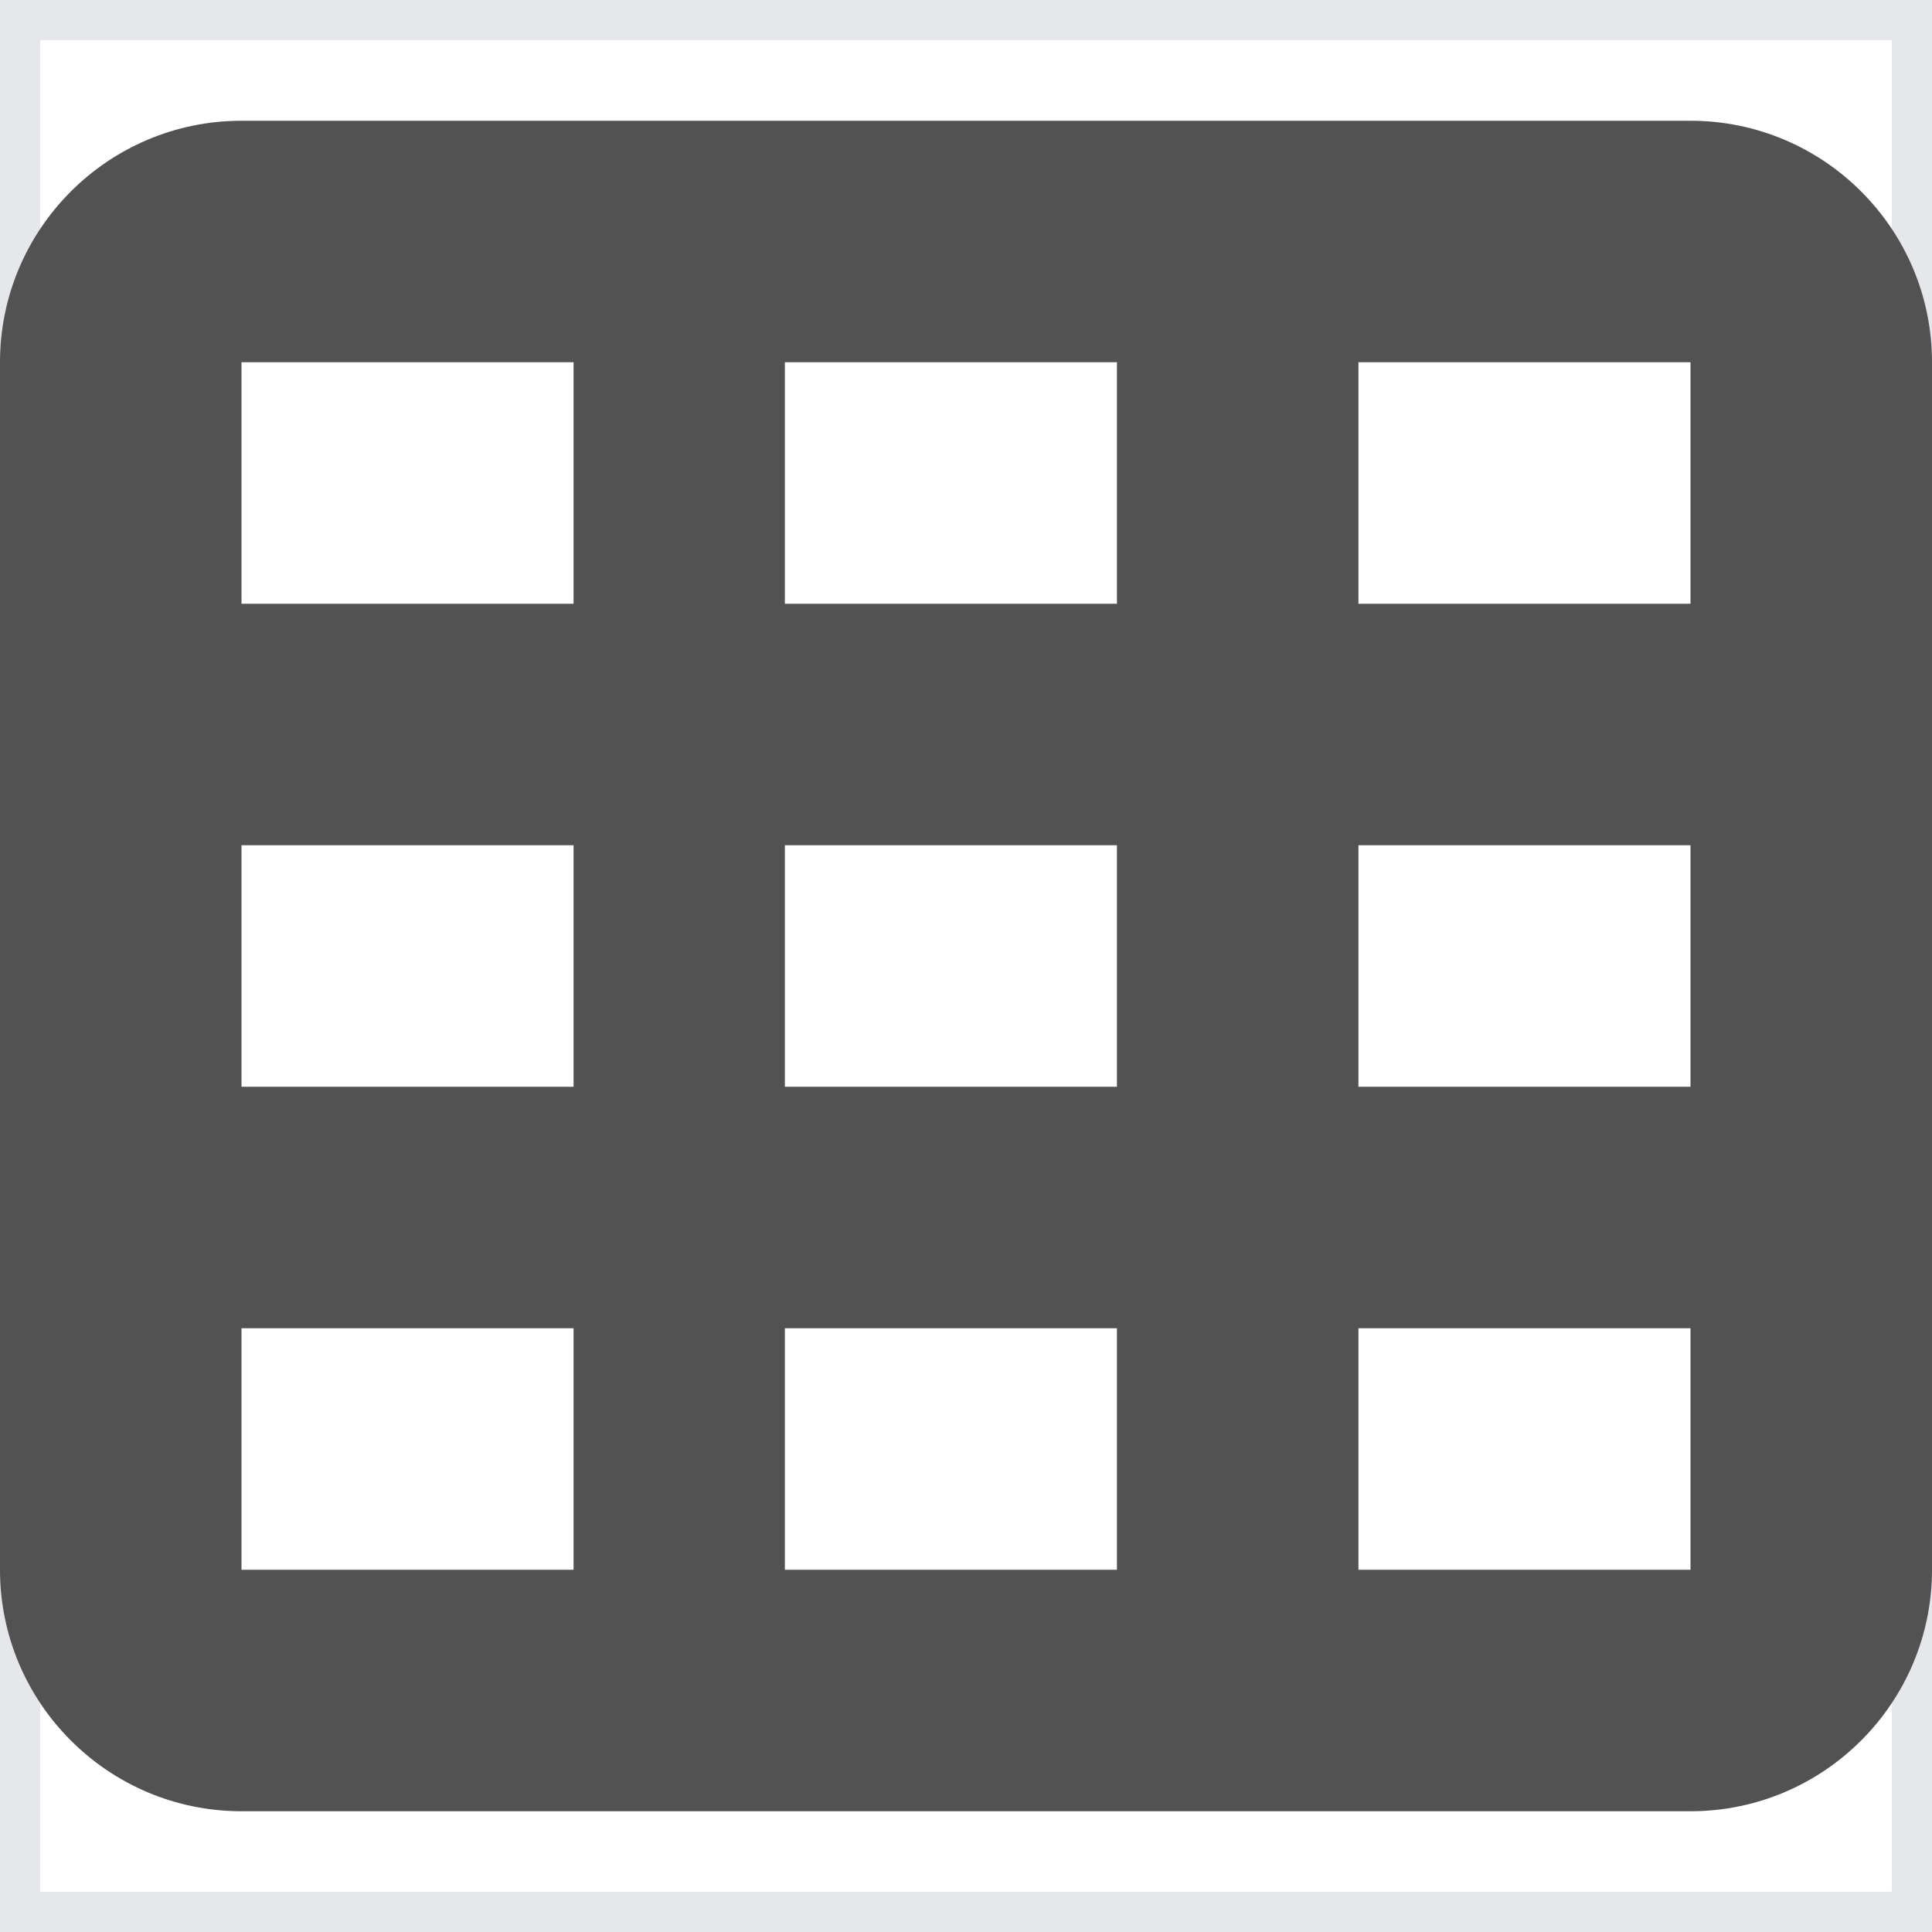
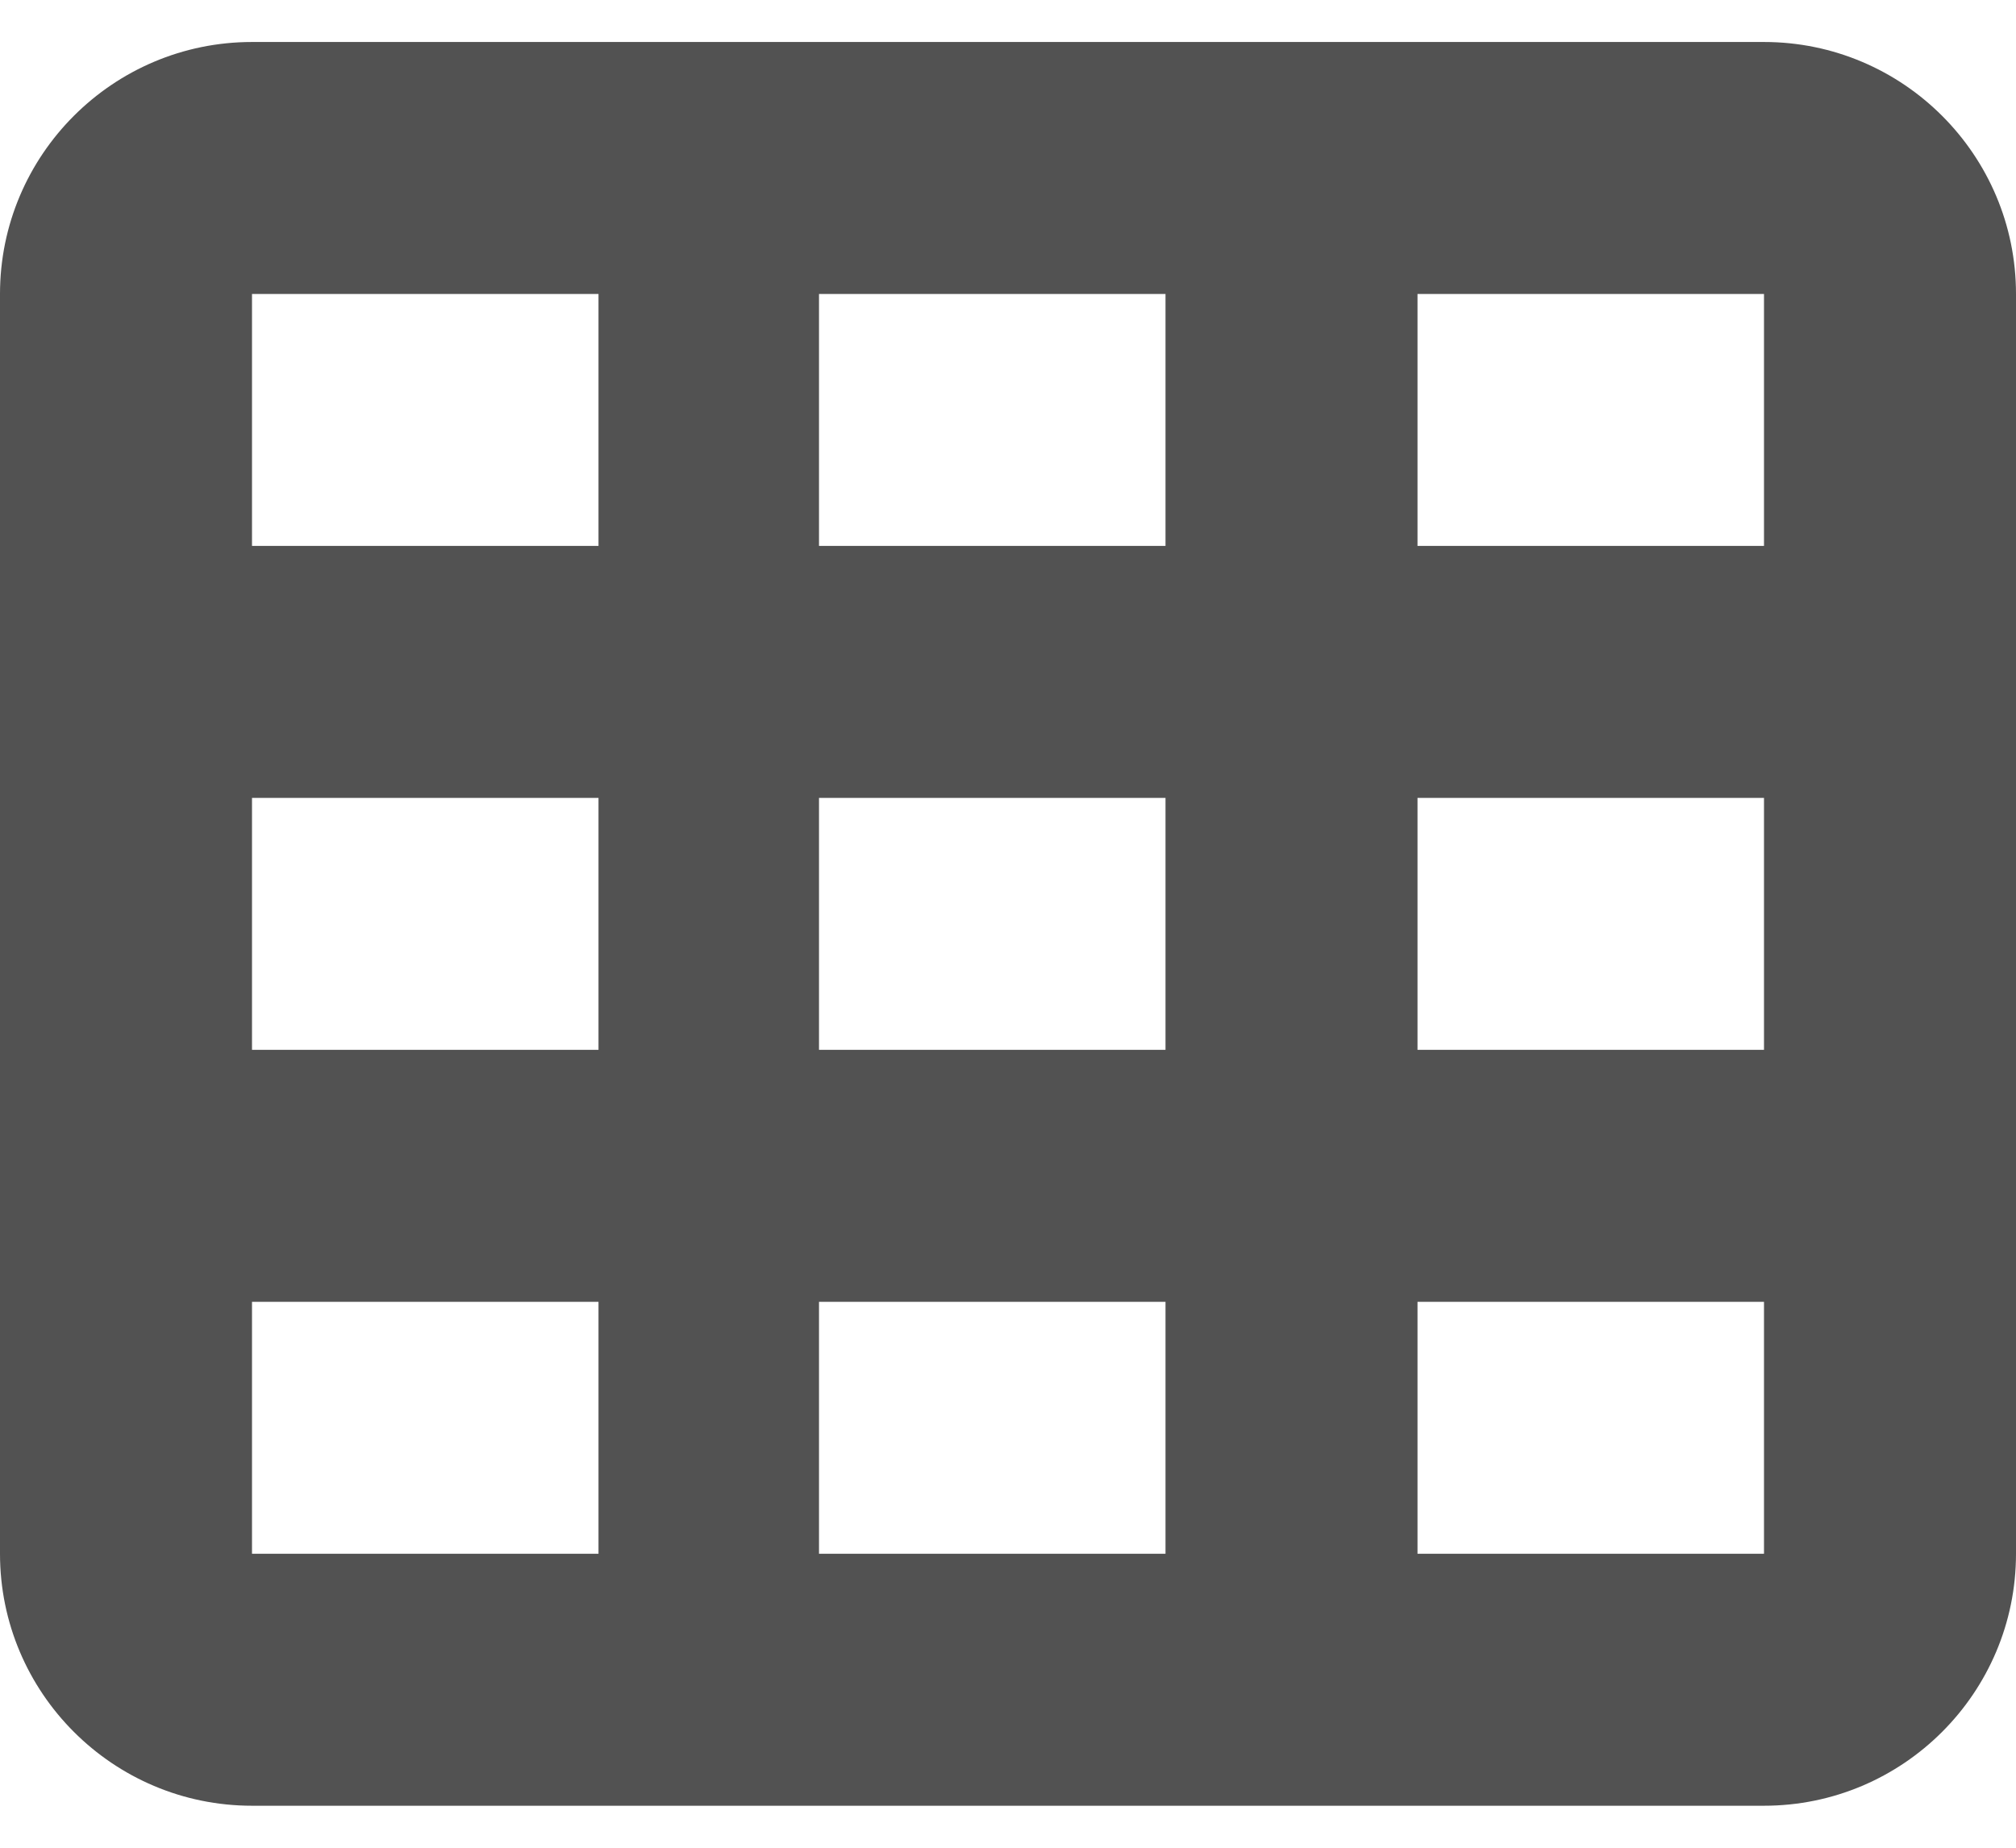
- <svg xmlns="http://www.w3.org/2000/svg" width="24" height="24" viewBox="0 0 24 24" fill="none">
-   <path d="M24 24H0V0H24V24Z" stroke="#E5E7EB" />
-   <path d="M3 1.5C1.345 1.5 0 2.845 0 4.5V19.5C0 21.155 1.345 22.5 3 22.5H21C22.655 22.5 24 21.155 24 19.5V4.5C24 2.845 22.655 1.5 21 1.5H3ZM7.125 4.5V7.5H3V4.5H7.125ZM9.75 4.5H13.875V7.5H9.75V4.5ZM21 4.5V7.5H16.875V4.5H21ZM3 10.5H7.125V13.5H3V10.5ZM13.875 10.5V13.5H9.75V10.5H13.875ZM16.875 10.5H21V13.5H16.875V10.5ZM7.125 16.5V19.5H3V16.5H7.125ZM9.75 16.5H13.875V19.5H9.75V16.5ZM21 16.5V19.5H16.875V16.5H21Z" fill="#525252" />
+ <svg xmlns="http://www.w3.org/2000/svg" width="24" height="22" viewBox="0 0 24 22" fill="none">
+   <path d="M3 0.5C1.345 0.5 0 1.845 0 3.5V18.5C0 20.155 1.345 21.5 3 21.5H21C22.655 21.5 24 20.155 24 18.5V3.5C24 1.845 22.655 0.5 21 0.5H3ZM7.125 3.5V6.5H3V3.5H7.125ZM9.75 3.5H13.875V6.5H9.75V3.5ZM21 3.5V6.5H16.875V3.5H21ZM3 9.5H7.125V12.5H3V9.5ZM13.875 9.5V12.5H9.75V9.5H13.875ZM16.875 9.5H21V12.5H16.875V9.5ZM7.125 15.5V18.5H3V15.5H7.125ZM9.75 15.5H13.875V18.5H9.75V15.5ZM21 15.5V18.5H16.875V15.5H21Z" fill="#525252" />
</svg>
